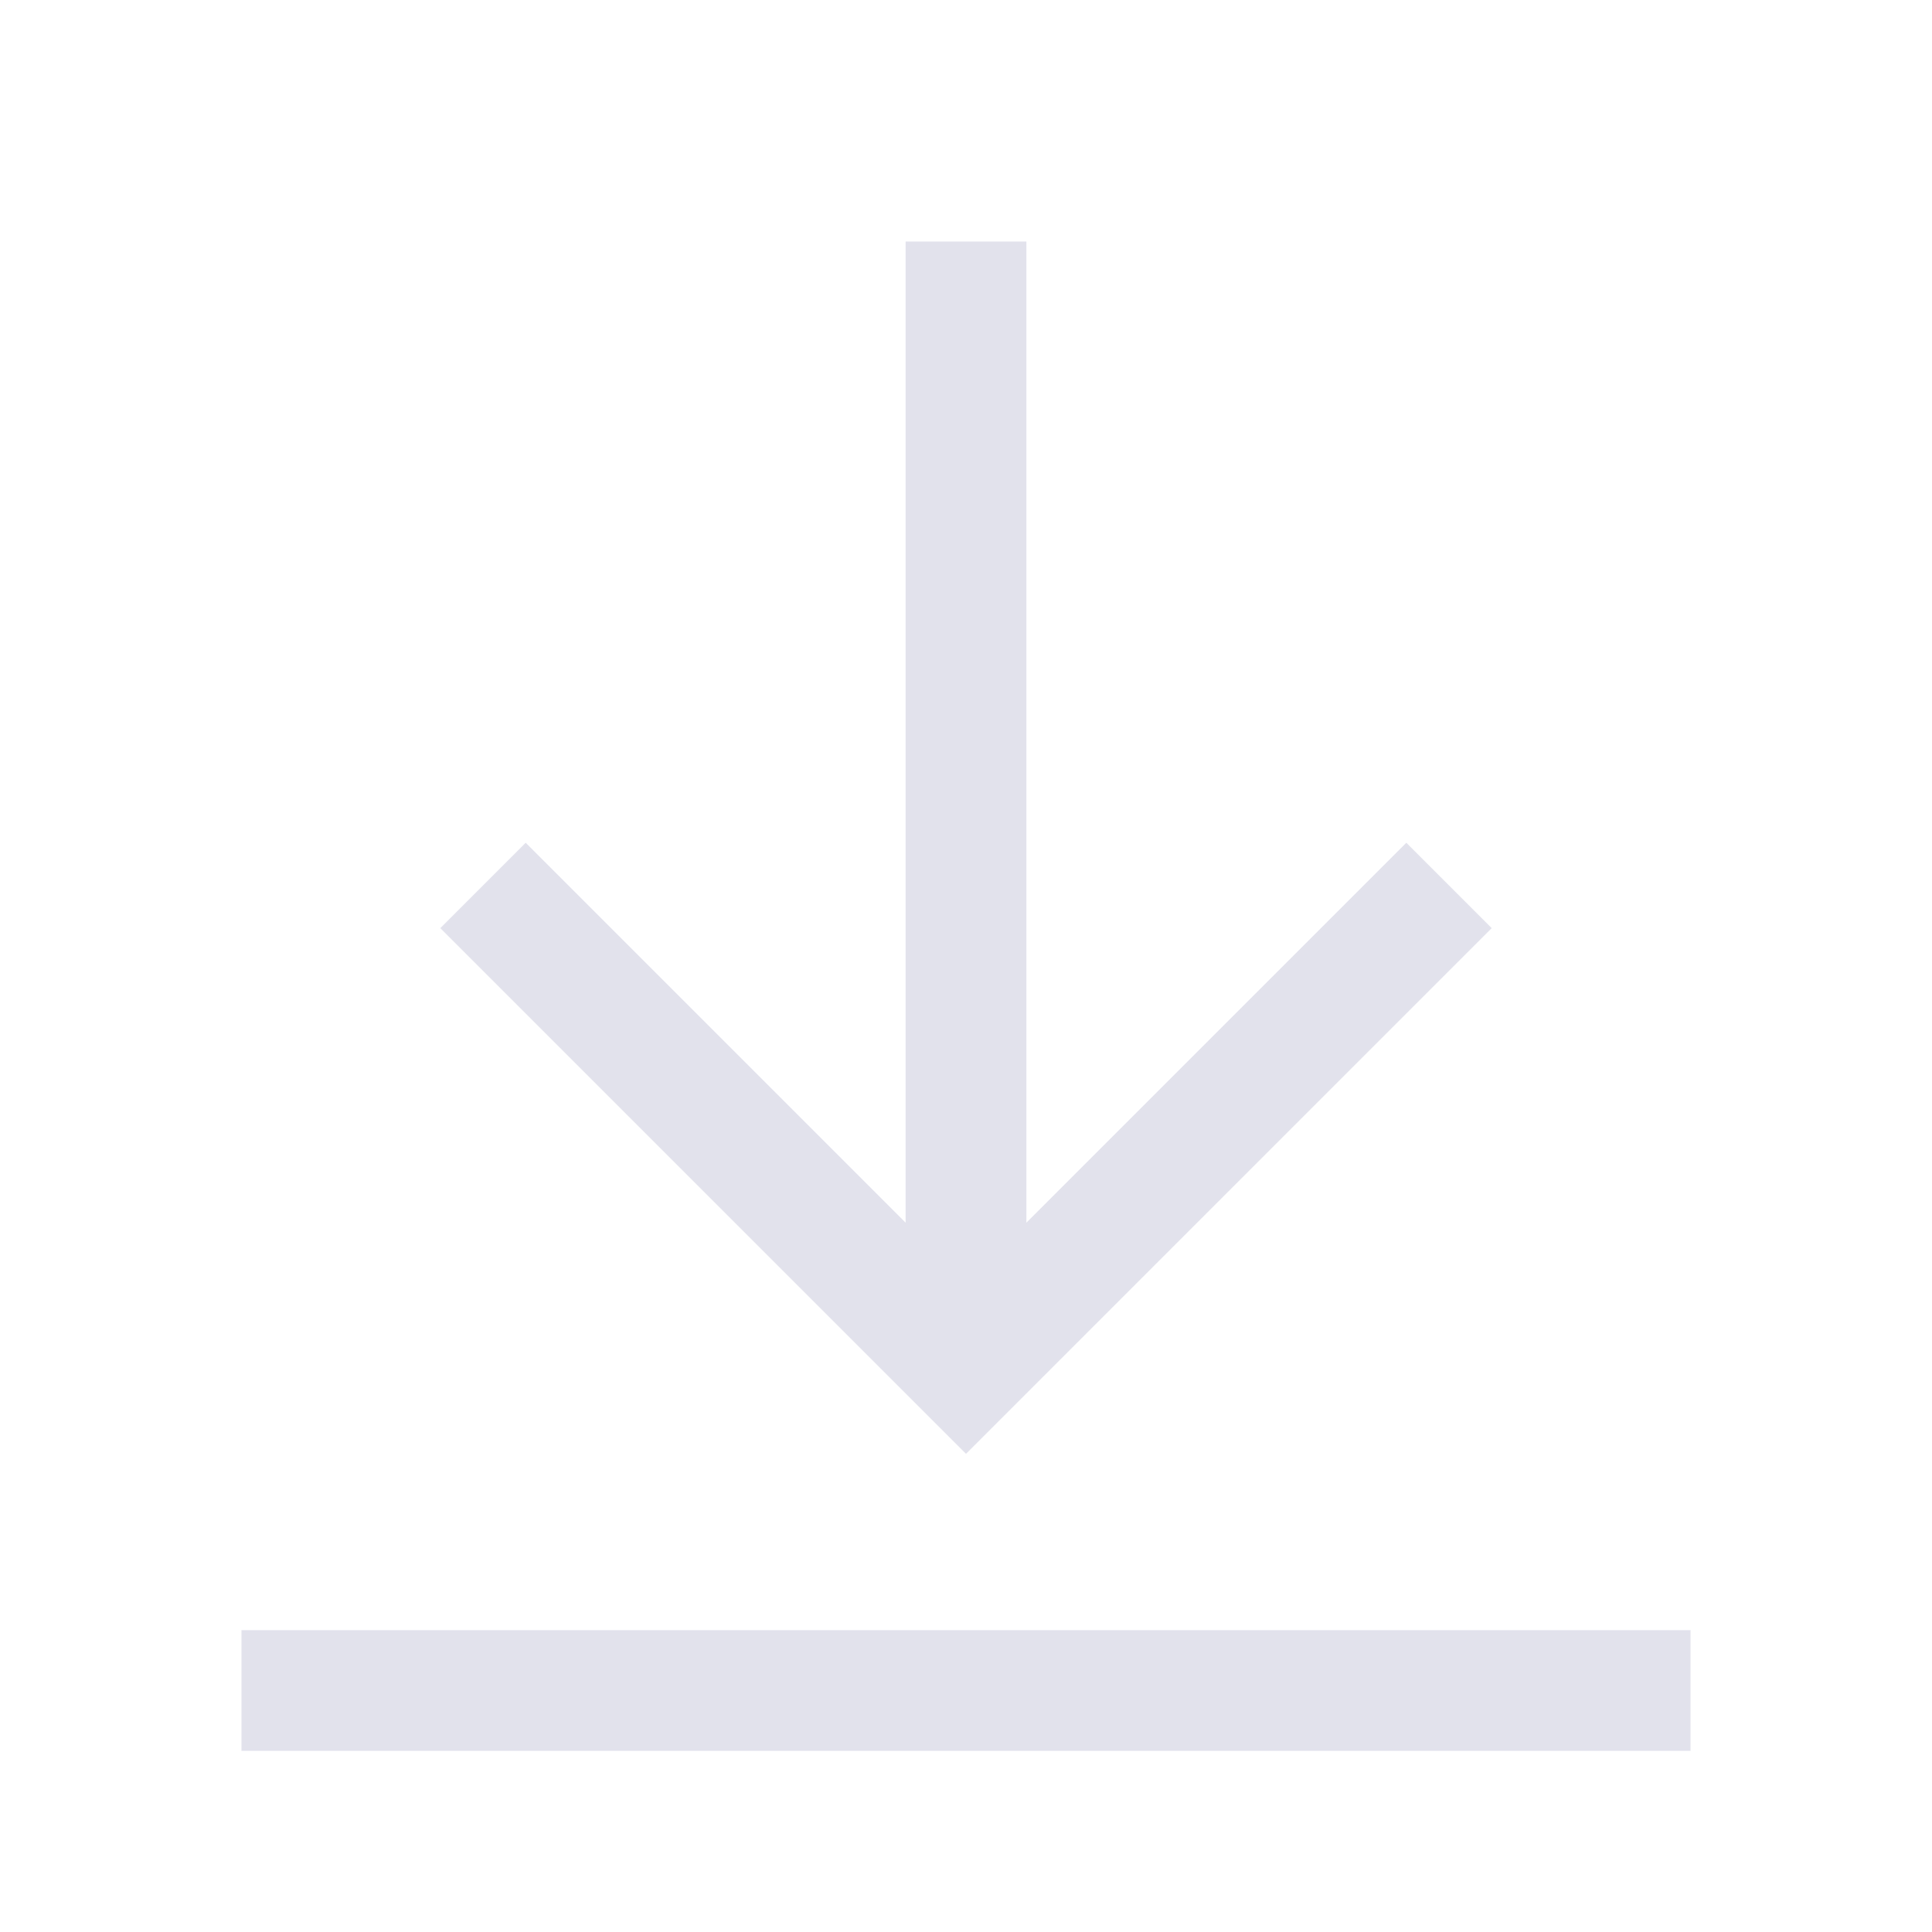
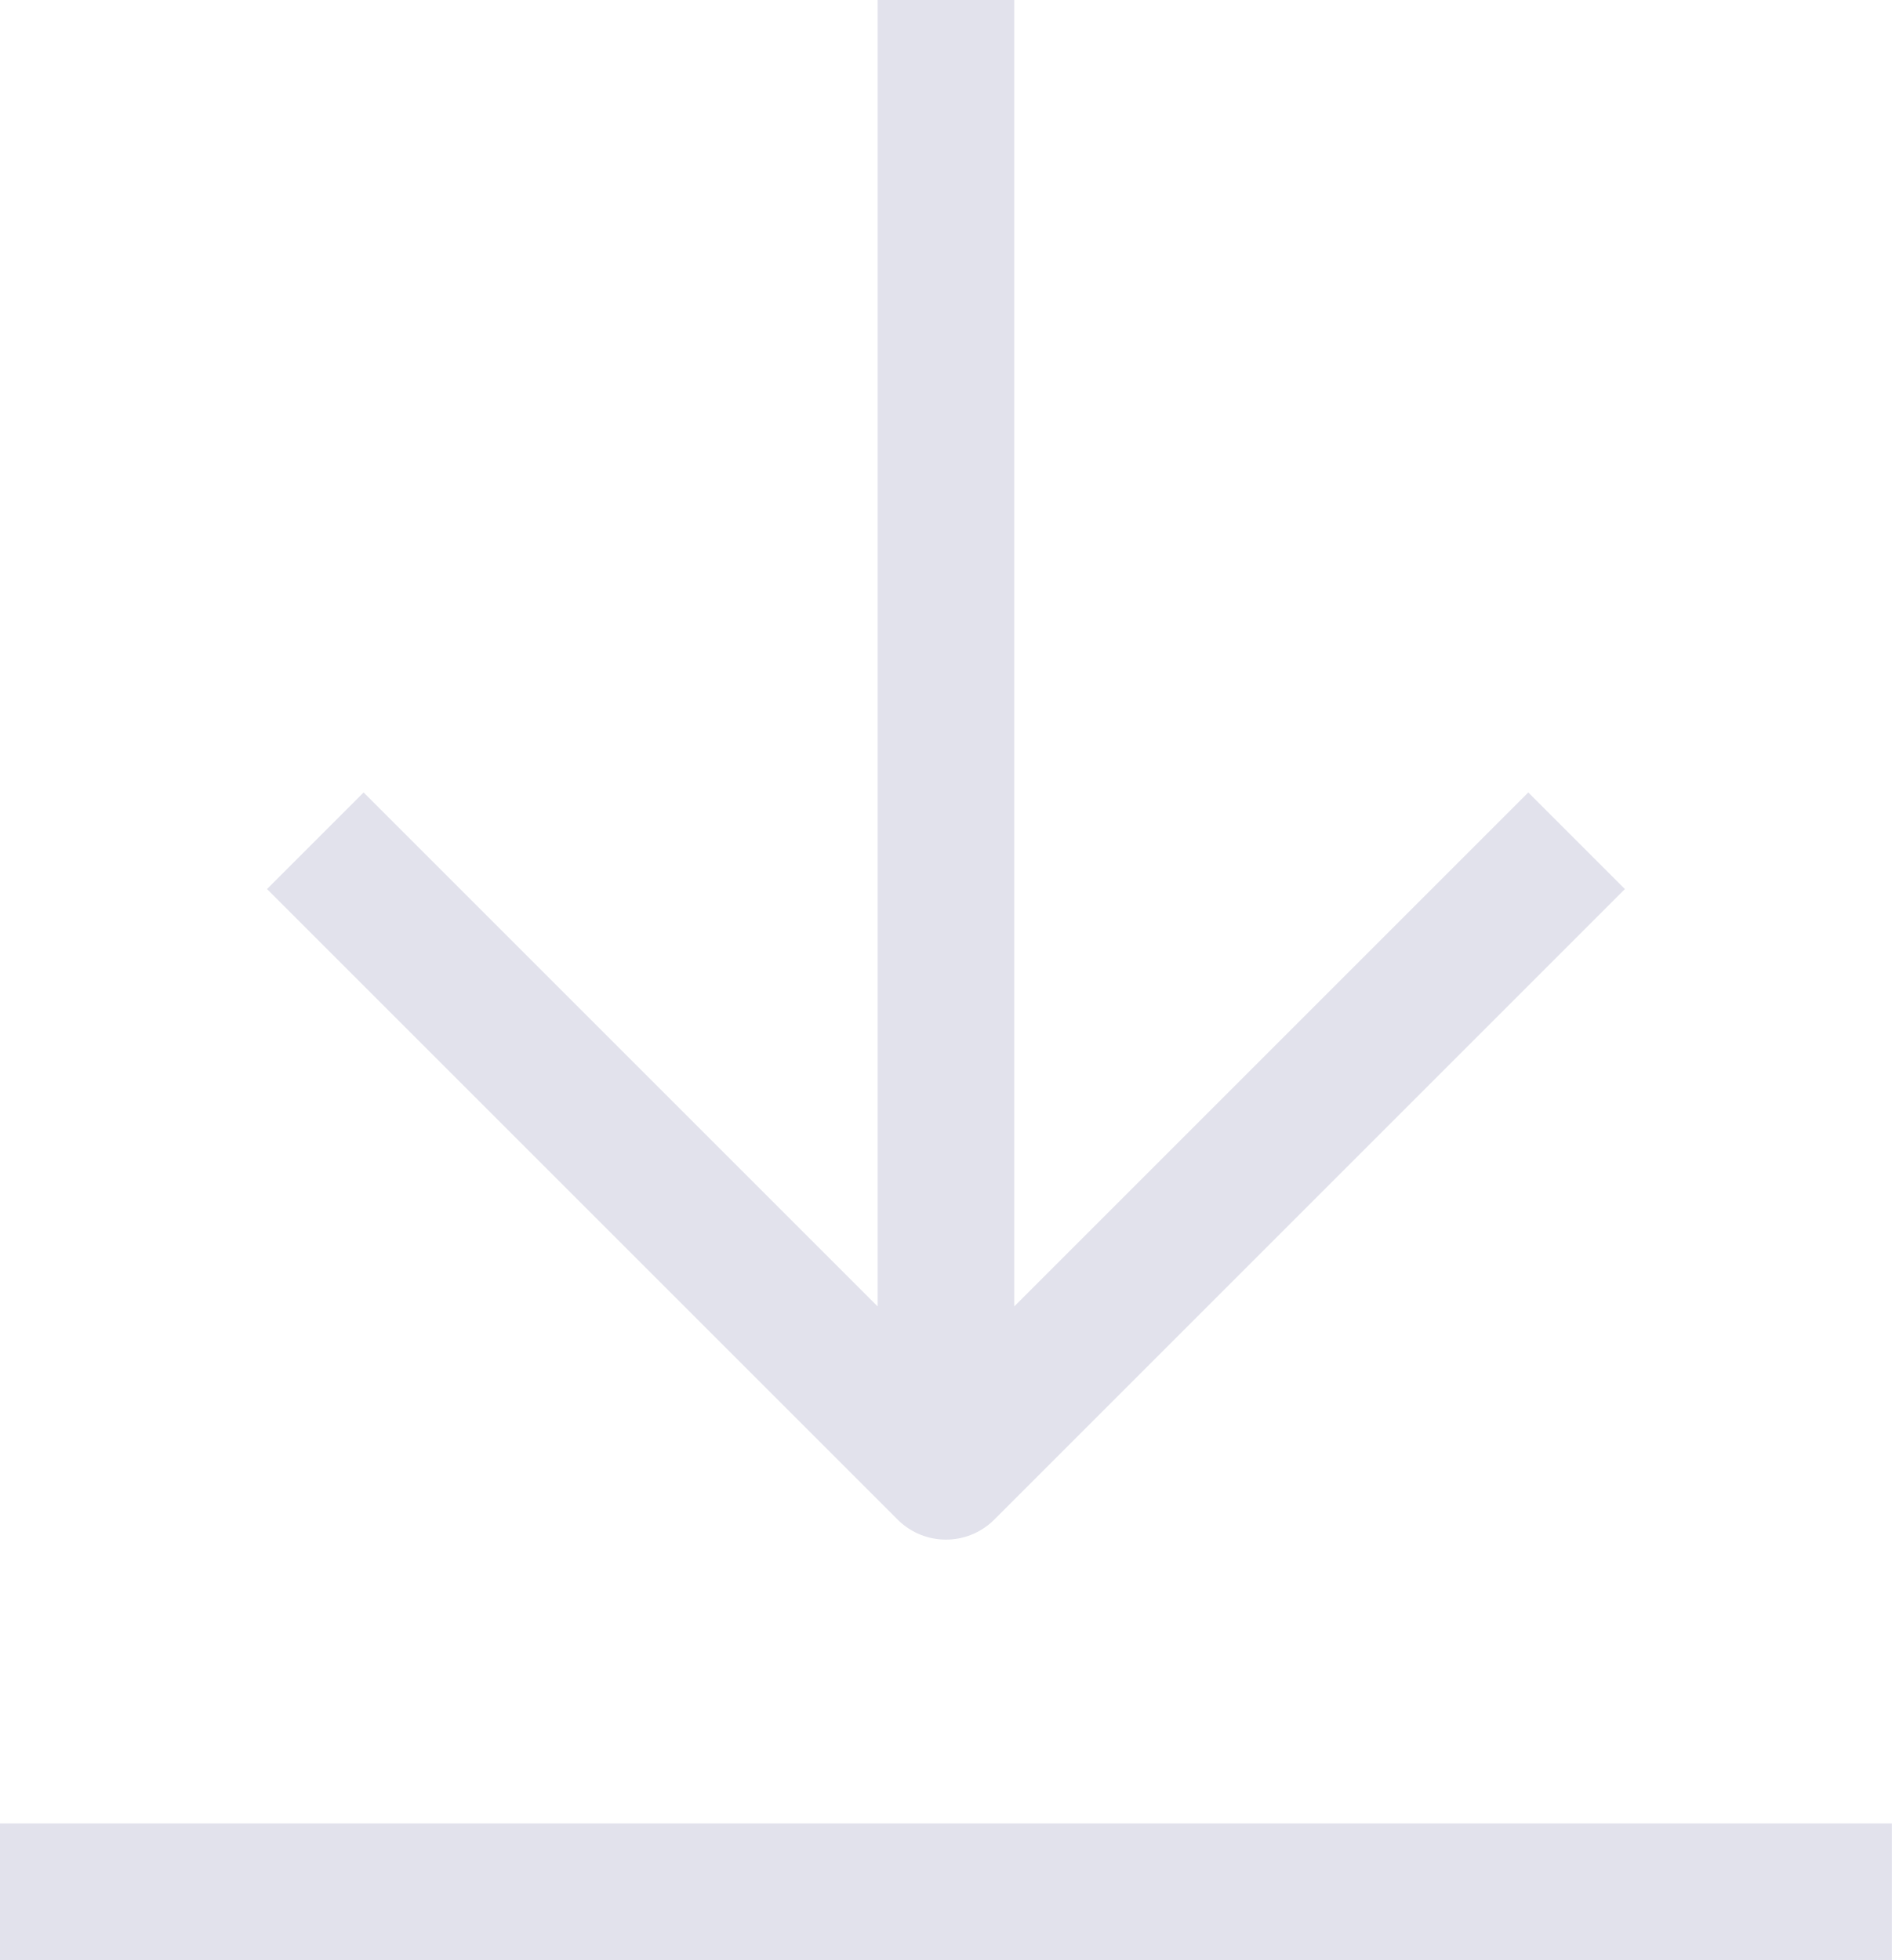
- <svg xmlns="http://www.w3.org/2000/svg" preserveAspectRatio="none" overflow="visible" style="display: block;" width="16" height="16" viewBox="0 0 16 16" fill="none">
-   <g id="Mask">
-     <g id="Light / Arrows / Download-02">
-       <path id="Icon" d="M14 14H2M4 7.333L8 11.333L12 7.333M8 11.333V2" stroke="#E2E2EC" />
-     </g>
-   </g>
+ <svg xmlns="http://www.w3.org/2000/svg" preserveAspectRatio="none" overflow="visible" style="display: block;" width="18" height="18.65" viewBox="0 0 18 18.65" fill="none">
+   <path id="Icon" d="M18 18H0M3 8L9 14L15 8M9 14V0" stroke="#E2E2EC" stroke-width="1.3" stroke-linejoin="round" />
</svg>
